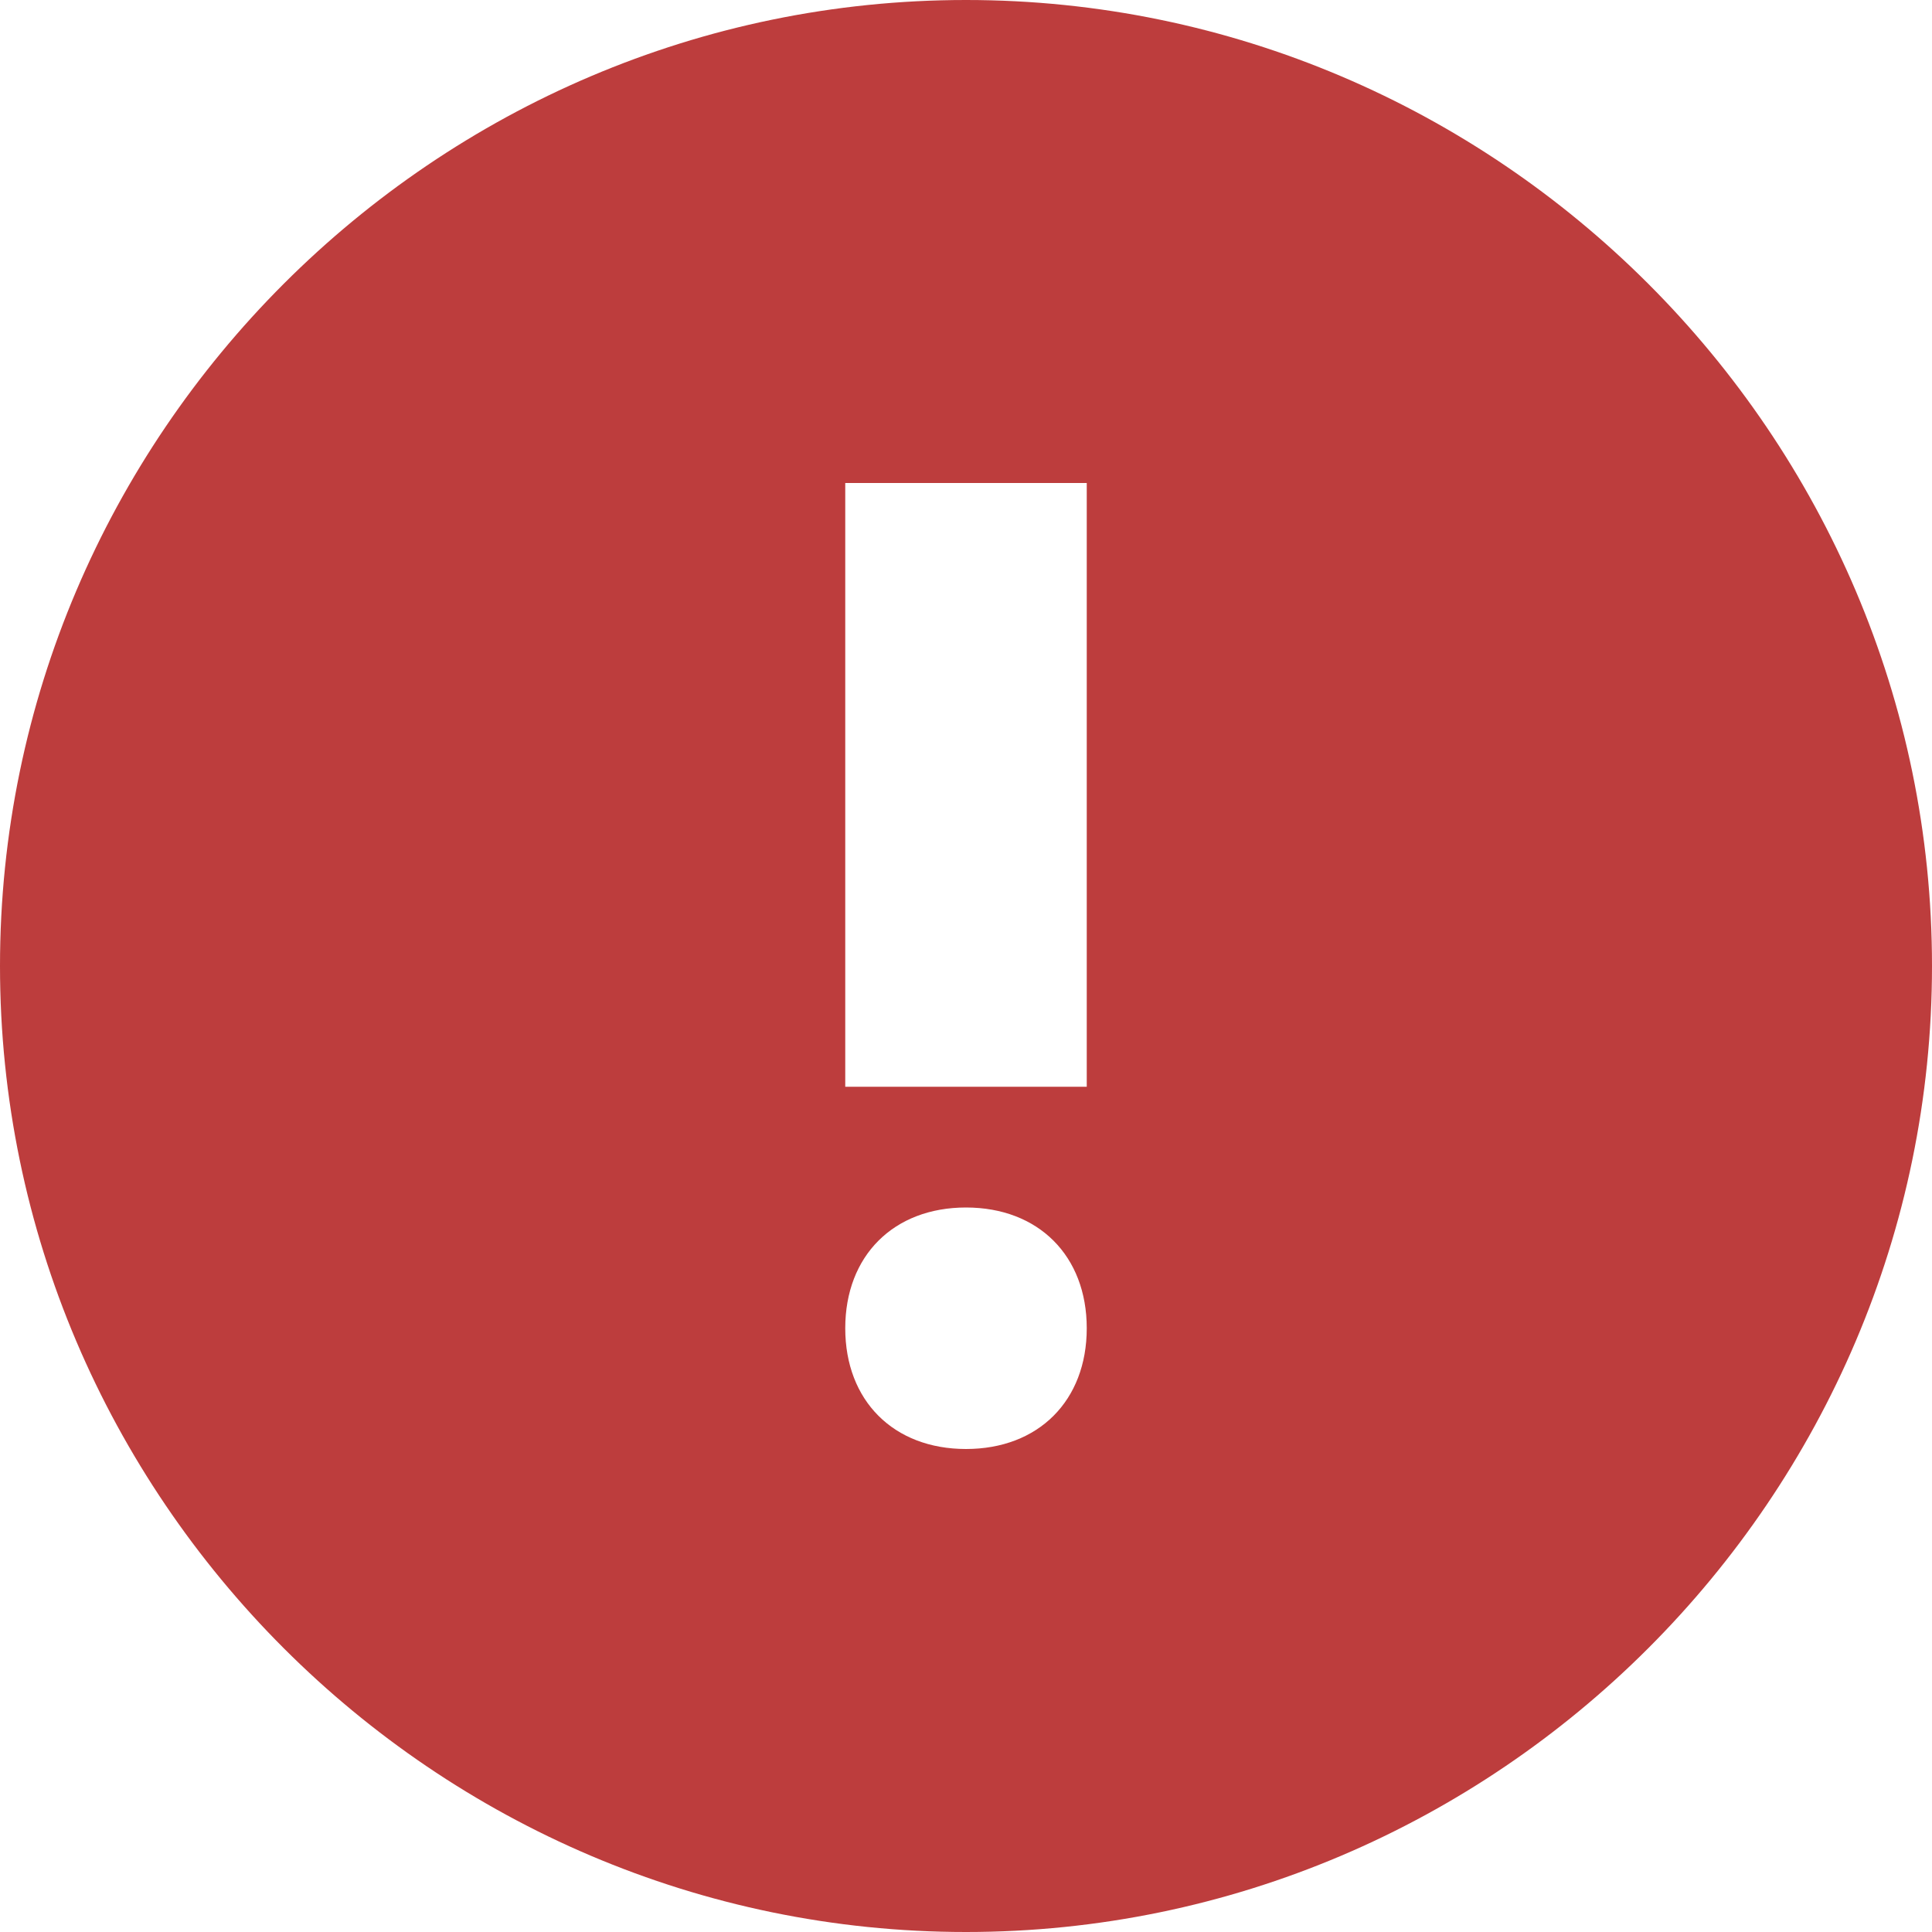
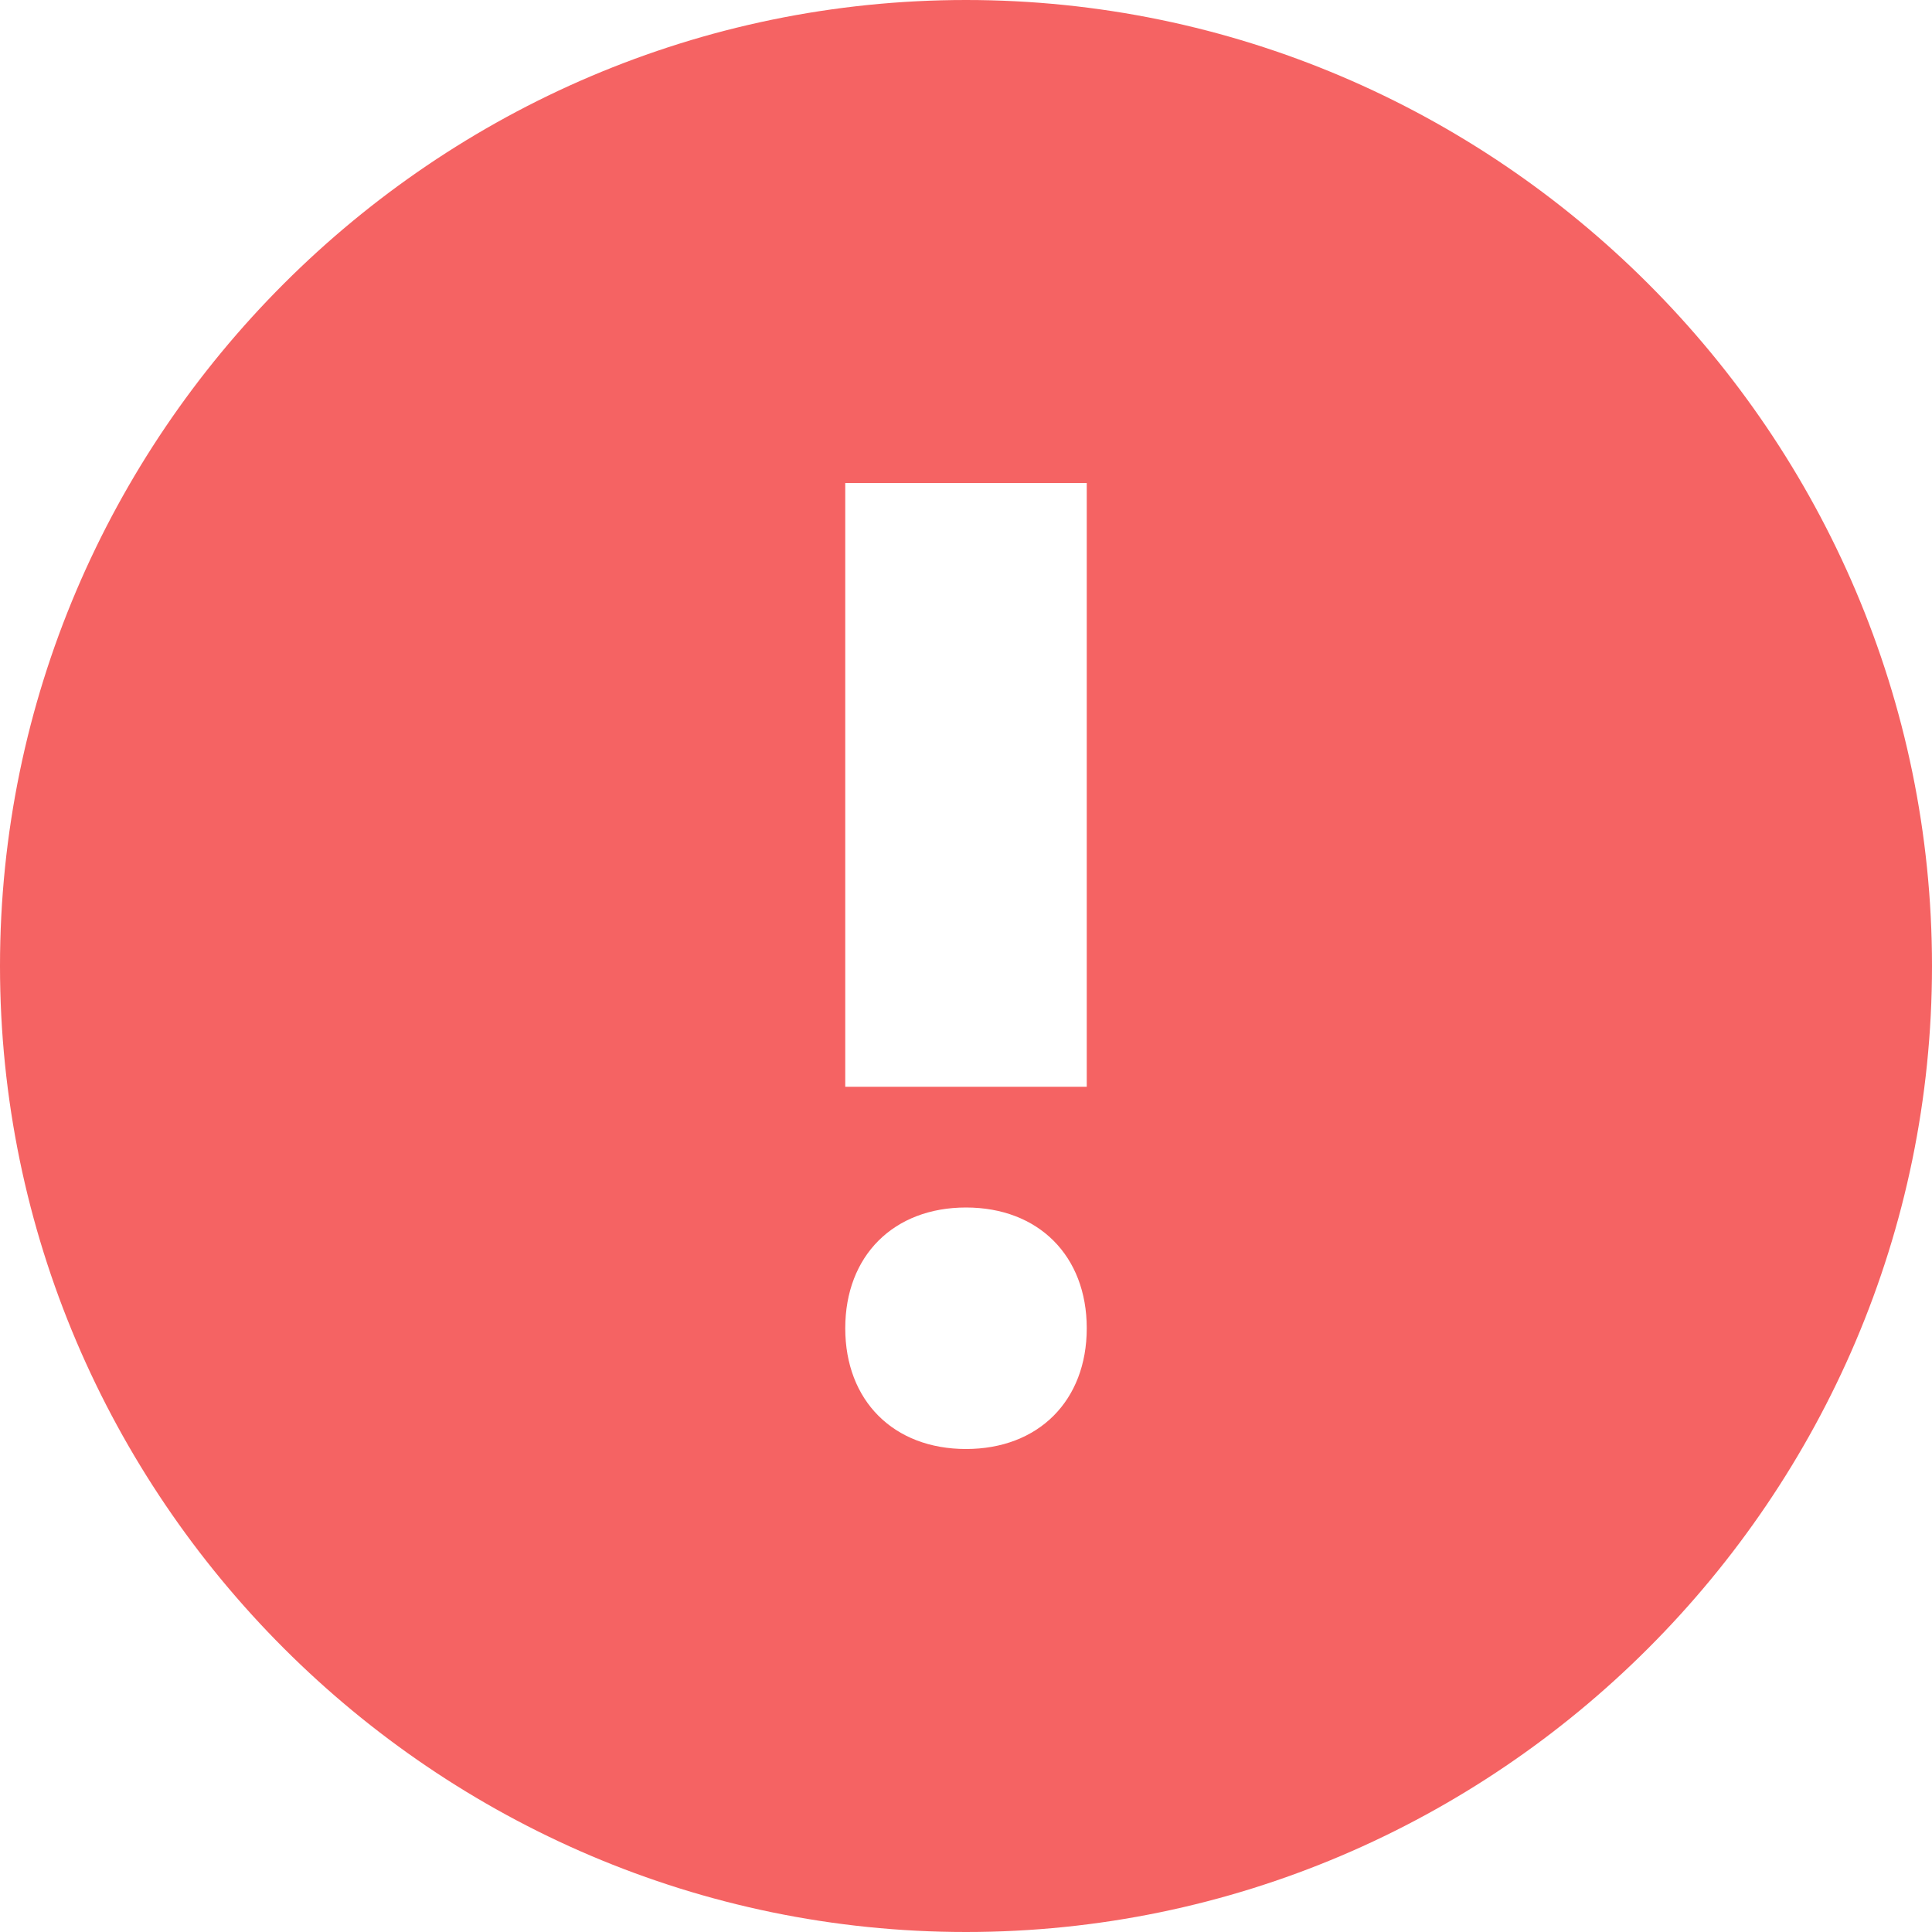
- <svg xmlns="http://www.w3.org/2000/svg" x="0px" y="0px" viewBox="0 0 16 16" xml:space="preserve" width="16" height="16" fill="#BD3D3D">
+ <svg xmlns="http://www.w3.org/2000/svg" x="0px" y="0px" viewBox="0 0 16 16" xml:space="preserve" width="16" height="16" fill="#F56363">
  <path d="M8 0C3.6 0 0 3.6 0 8s3.6 8 8 8 8-3.6 8-8-3.6-8-8-8zm0 12c-.6 0-1-.4-1-1s.4-1 1-1 1 .4 1 1-.4 1-1 1zm1-3H7V4h2v5z" />
</svg>
